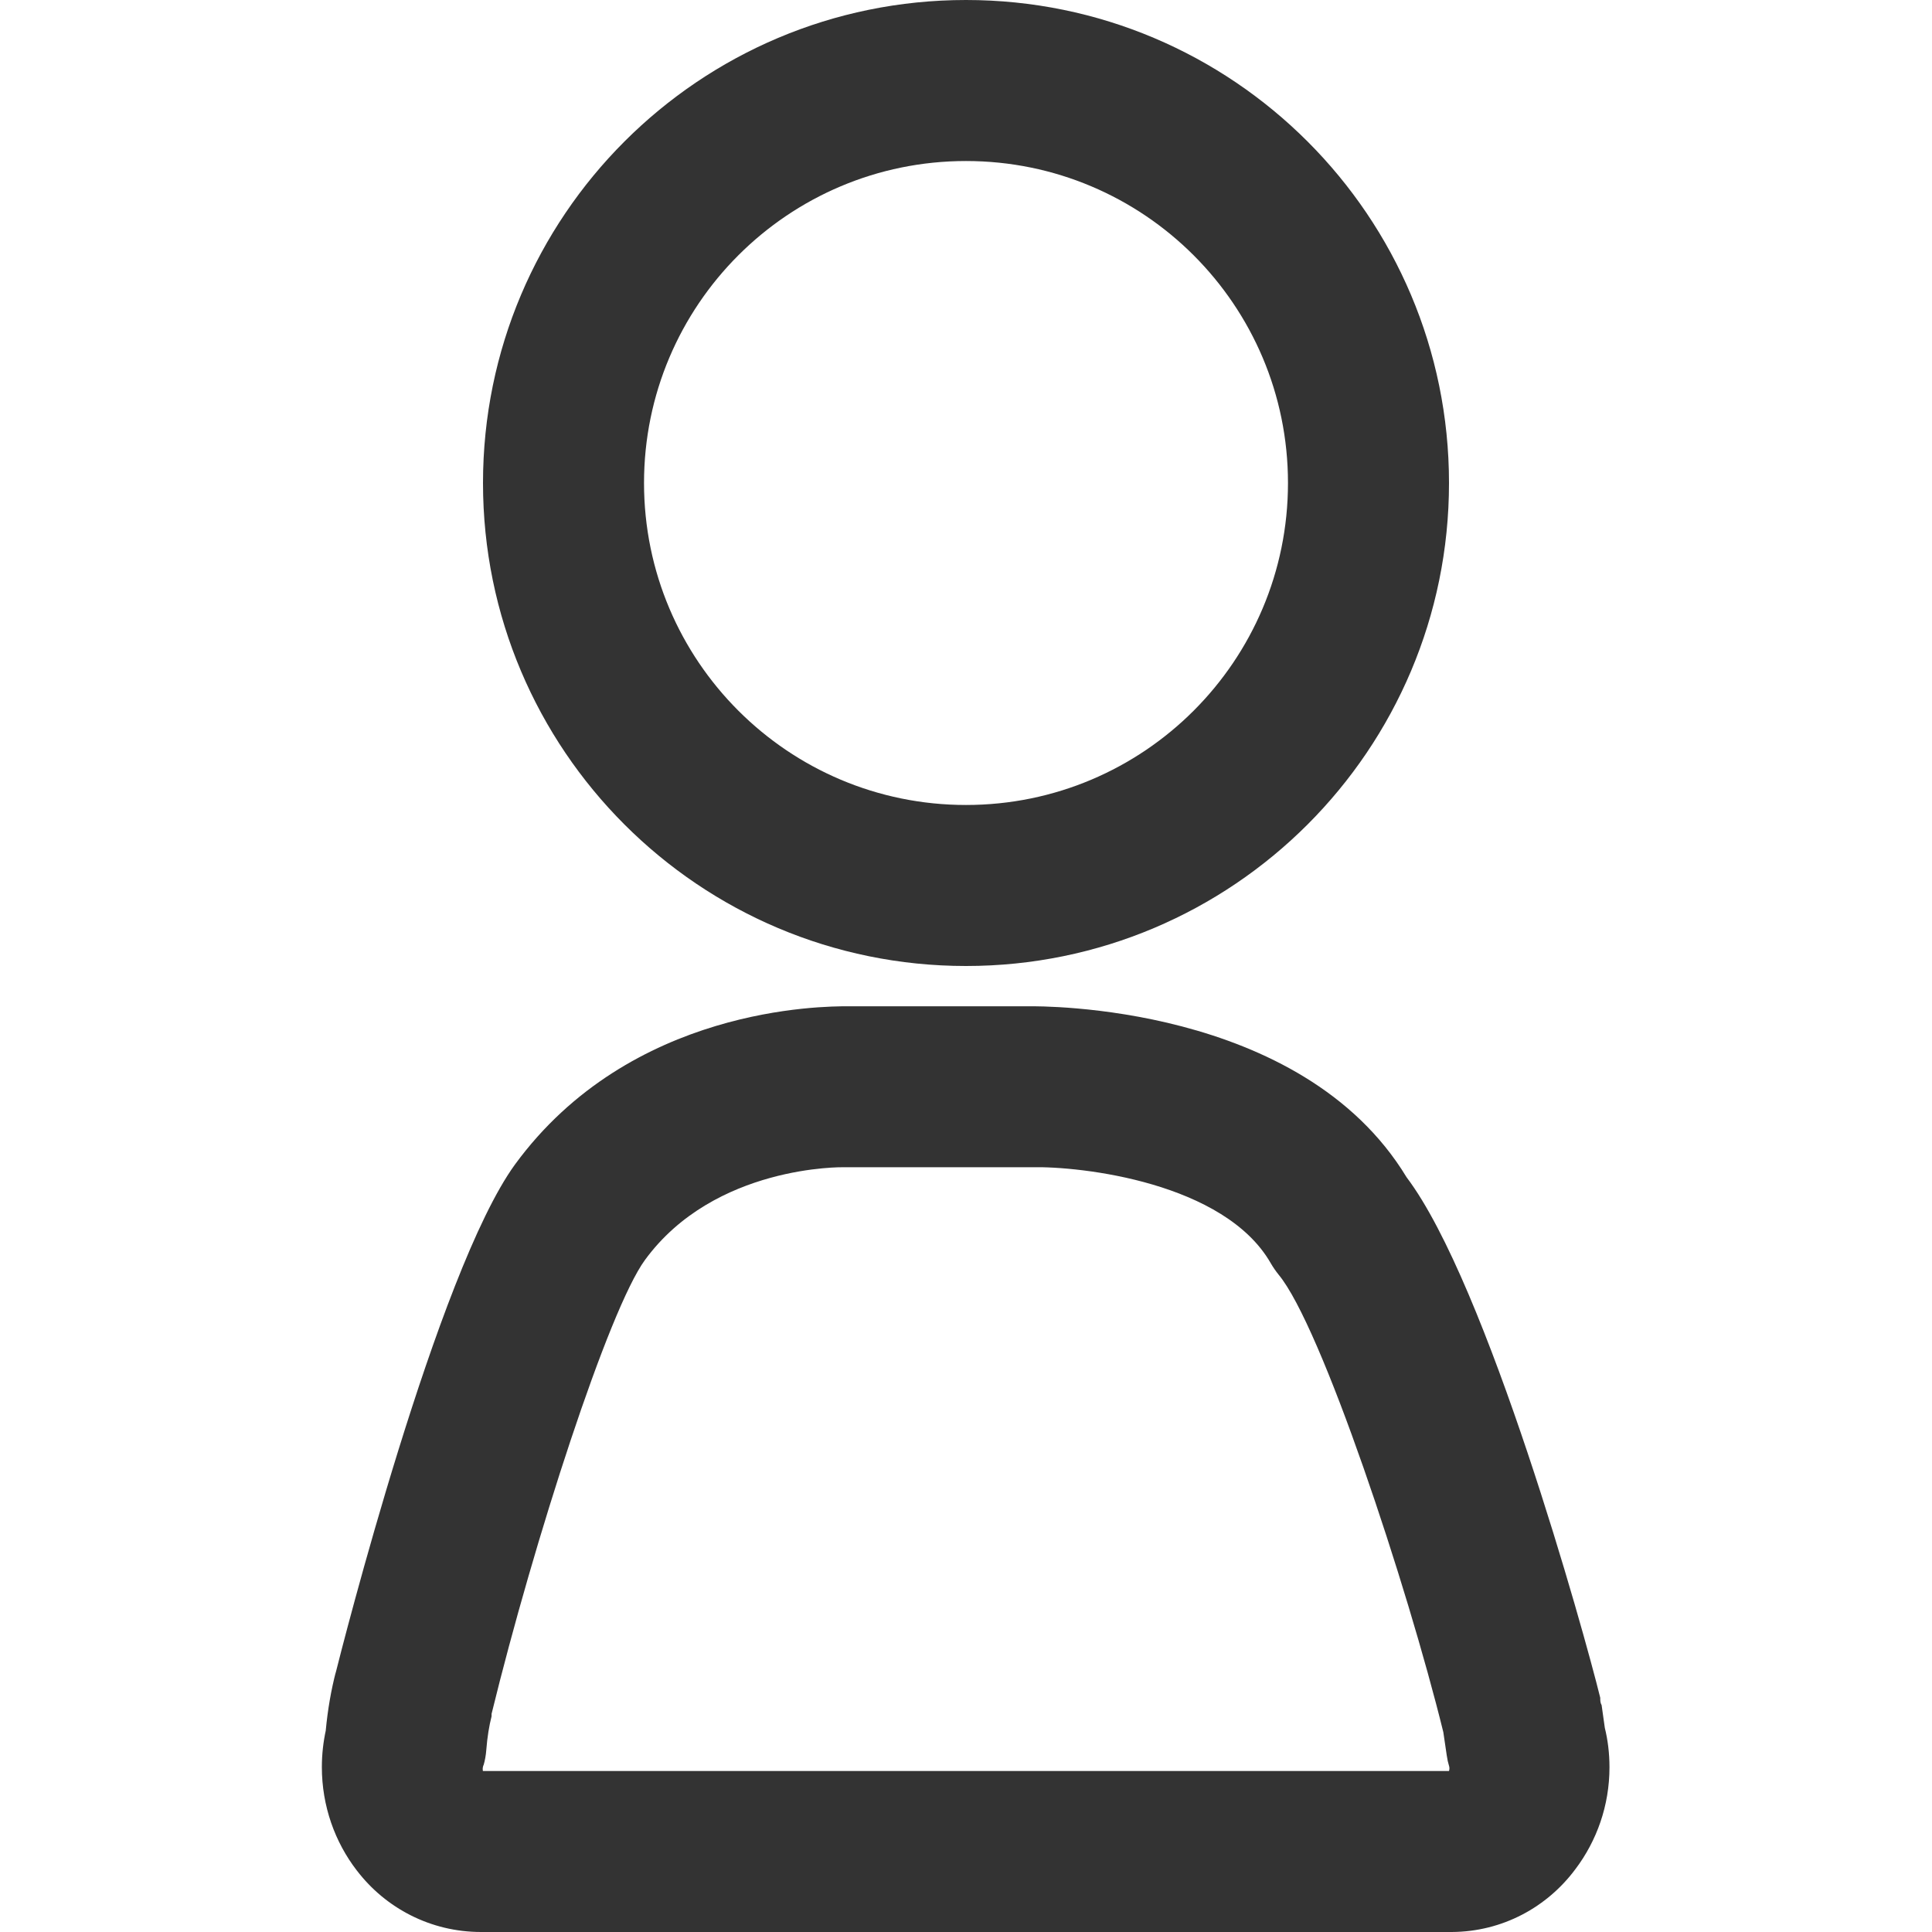
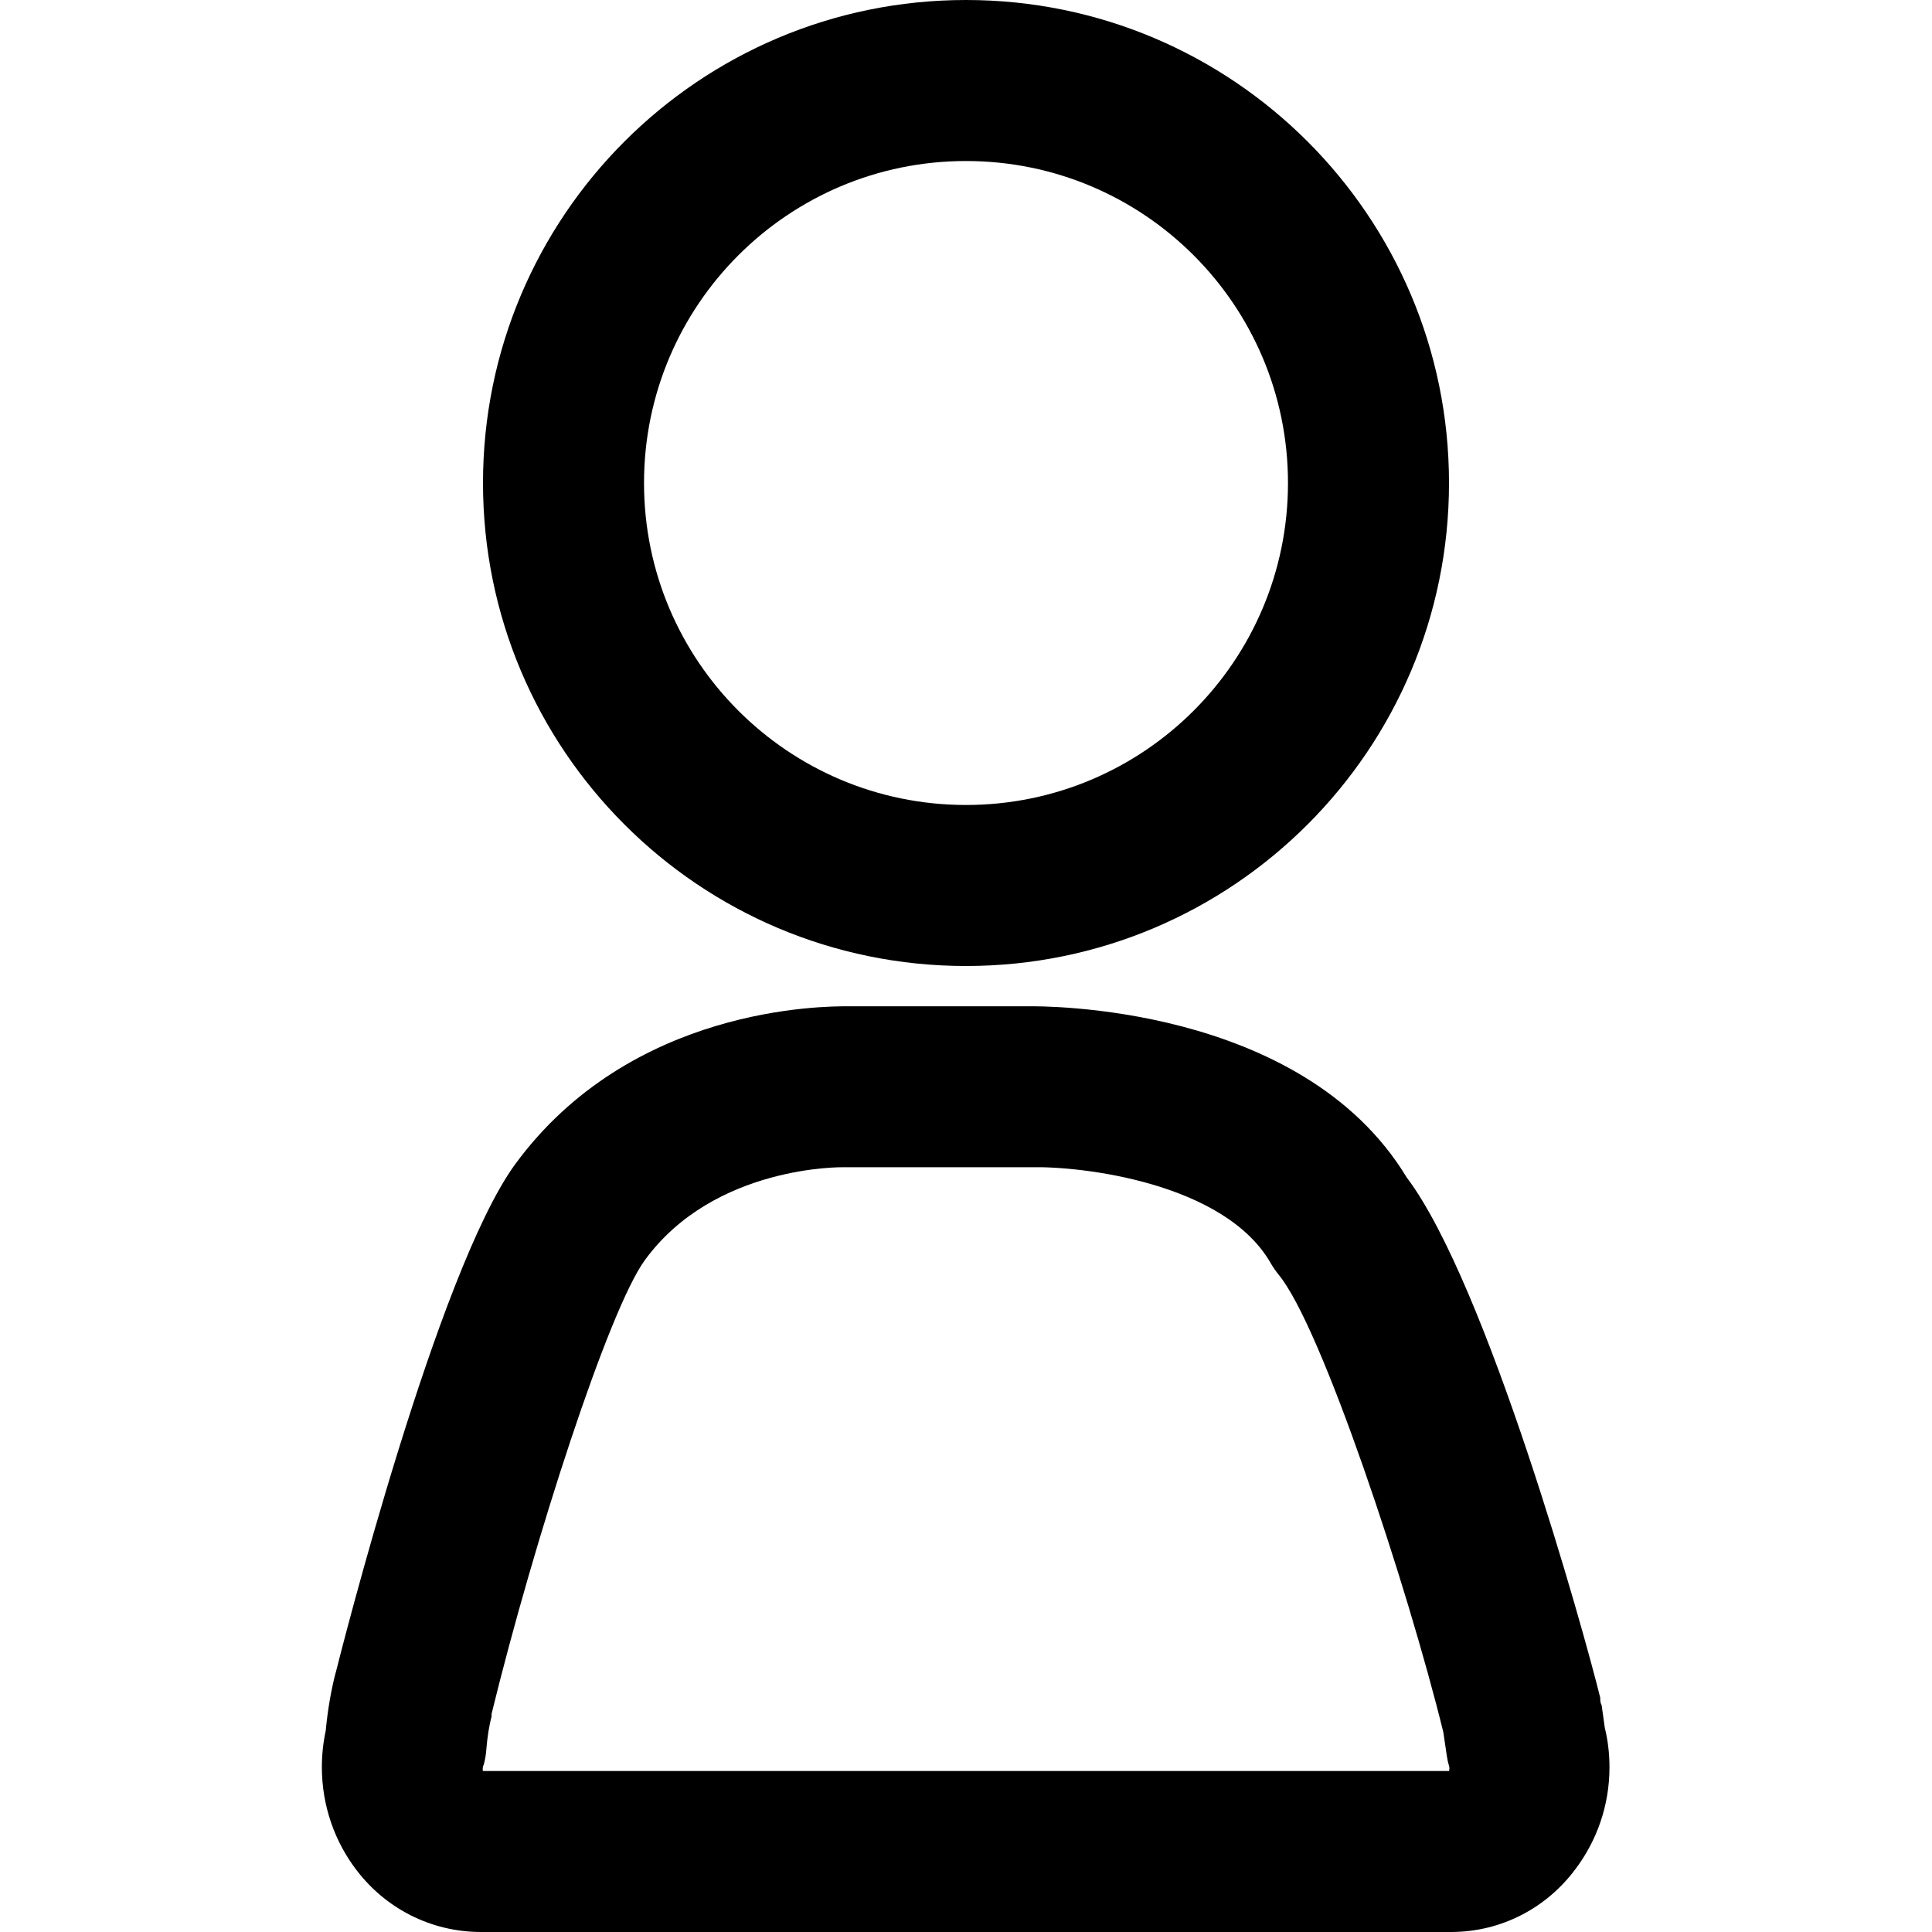
<svg xmlns="http://www.w3.org/2000/svg" version="1.1" width="32" height="32" viewBox="0 0 32 32">
-   <path fill="#333" d="M16 16c-4.418 0-8-3.582-8-8s3.582-8 8-8c4.418 0 8 3.582 8 8v0c0 4.418-3.582 8-8 8v0zM16 2.667c-2.946 0-5.333 2.388-5.333 5.333s2.388 5.333 5.333 5.333c2.946 0 5.333-2.388 5.333-5.333v0c0-2.946-2.388-5.333-5.333-5.333v0zM24.047 32h-16.077c-0.001 0-0.001 0-0.002 0-0.837 0-1.581-0.397-2.054-1.014l-0.005-0.006c-0.361-0.469-0.578-1.065-0.578-1.712 0-0.213 0.024-0.421 0.068-0.62l-0.004 0.019c0.033-0.352 0.089-0.672 0.169-0.982l-0.009 0.042c0.1-0.403 1.69-6.667 2.973-8.437 1.917-2.623 5.107-2.623 5.52-2.623h3c0.163 0 4.503-0.053 6.25 2.833 1.333 1.76 2.94 7.533 3.207 8.62 0 0.043 0 0.083 0.023 0.123l0.053 0.377c0.049 0.196 0.077 0.42 0.077 0.651 0 0.634-0.21 1.219-0.565 1.689l0.005-0.007c-0.469 0.635-1.213 1.043-2.053 1.047h-0.001zM8 29.333h16c0.004-0.013 0.007-0.028 0.007-0.043s-0.002-0.030-0.007-0.044l0 0.001c-0.015-0.048-0.028-0.106-0.036-0.165l-0.001-0.005-0.057-0.387c-0.597-2.427-2.020-6.73-2.73-7.58-0.045-0.056-0.088-0.118-0.126-0.183l-0.004-0.007c-0.767-1.333-3.133-1.607-3.967-1.587h-3.107s-2.137-0.043-3.29 1.537c-0.6 0.82-1.837 4.643-2.54 7.517v0.040c-0.041 0.16-0.071 0.349-0.086 0.542l-0.001 0.011c-0.007 0.092-0.022 0.177-0.046 0.259l0.002-0.009c-0.010 0.021-0.016 0.046-0.016 0.072 0 0.011 0.001 0.022 0.003 0.032l-0-0.001z" />
+   <path d="M16 16c-4.418 0-8-3.582-8-8s3.582-8 8-8c4.418 0 8 3.582 8 8v0c0 4.418-3.582 8-8 8v0zM16 2.667c-2.946 0-5.333 2.388-5.333 5.333s2.388 5.333 5.333 5.333c2.946 0 5.333-2.388 5.333-5.333v0c0-2.946-2.388-5.333-5.333-5.333v0zM24.047 32h-16.077c-0.001 0-0.001 0-0.002 0-0.837 0-1.581-0.397-2.054-1.014l-0.005-0.006c-0.361-0.469-0.578-1.065-0.578-1.712 0-0.213 0.024-0.421 0.068-0.62l-0.004 0.019c0.033-0.352 0.089-0.672 0.169-0.982l-0.009 0.042c0.1-0.403 1.69-6.667 2.973-8.437 1.917-2.623 5.107-2.623 5.52-2.623h3c0.163 0 4.503-0.053 6.25 2.833 1.333 1.76 2.94 7.533 3.207 8.62 0 0.043 0 0.083 0.023 0.123l0.053 0.377c0.049 0.196 0.077 0.42 0.077 0.651 0 0.634-0.21 1.219-0.565 1.689l0.005-0.007c-0.469 0.635-1.213 1.043-2.053 1.047h-0.001zM8 29.333h16c0.004-0.013 0.007-0.028 0.007-0.043s-0.002-0.030-0.007-0.044l0 0.001c-0.015-0.048-0.028-0.106-0.036-0.165l-0.001-0.005-0.057-0.387c-0.597-2.427-2.020-6.73-2.73-7.58-0.045-0.056-0.088-0.118-0.126-0.183l-0.004-0.007c-0.767-1.333-3.133-1.607-3.967-1.587h-3.107s-2.137-0.043-3.29 1.537c-0.6 0.82-1.837 4.643-2.54 7.517v0.040c-0.041 0.16-0.071 0.349-0.086 0.542l-0.001 0.011c-0.007 0.092-0.022 0.177-0.046 0.259l0.002-0.009c-0.010 0.021-0.016 0.046-0.016 0.072 0 0.011 0.001 0.022 0.003 0.032l-0-0.001z" />
</svg>
